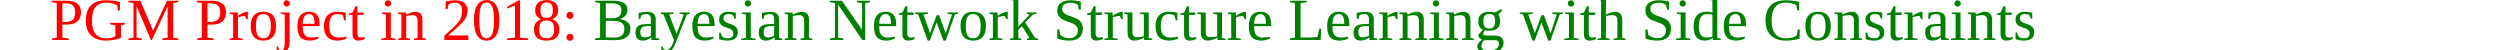
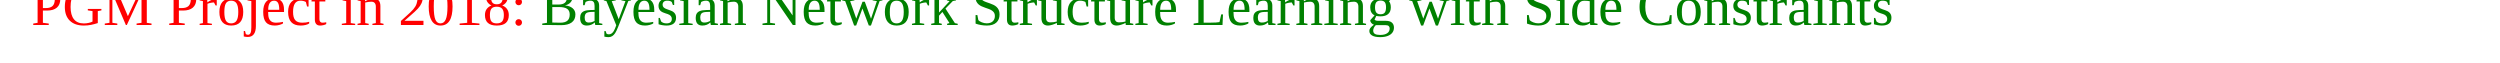
- <svg xmlns="http://www.w3.org/2000/svg" version="1.1" width="2500" height="50">
-   <text font-size="60" x="50" y="40">
+ <svg xmlns="http://www.w3.org/2000/svg" version="1.1" width="4000" height="100">
+   <text font-size="90" x="50" y="40">
    <tspan fill="red">PGM Project in 2018:</tspan>
    <tspan fill="green"> Bayesian Network Structure Learning with Side Constraints</tspan>
  </text>
</svg>
